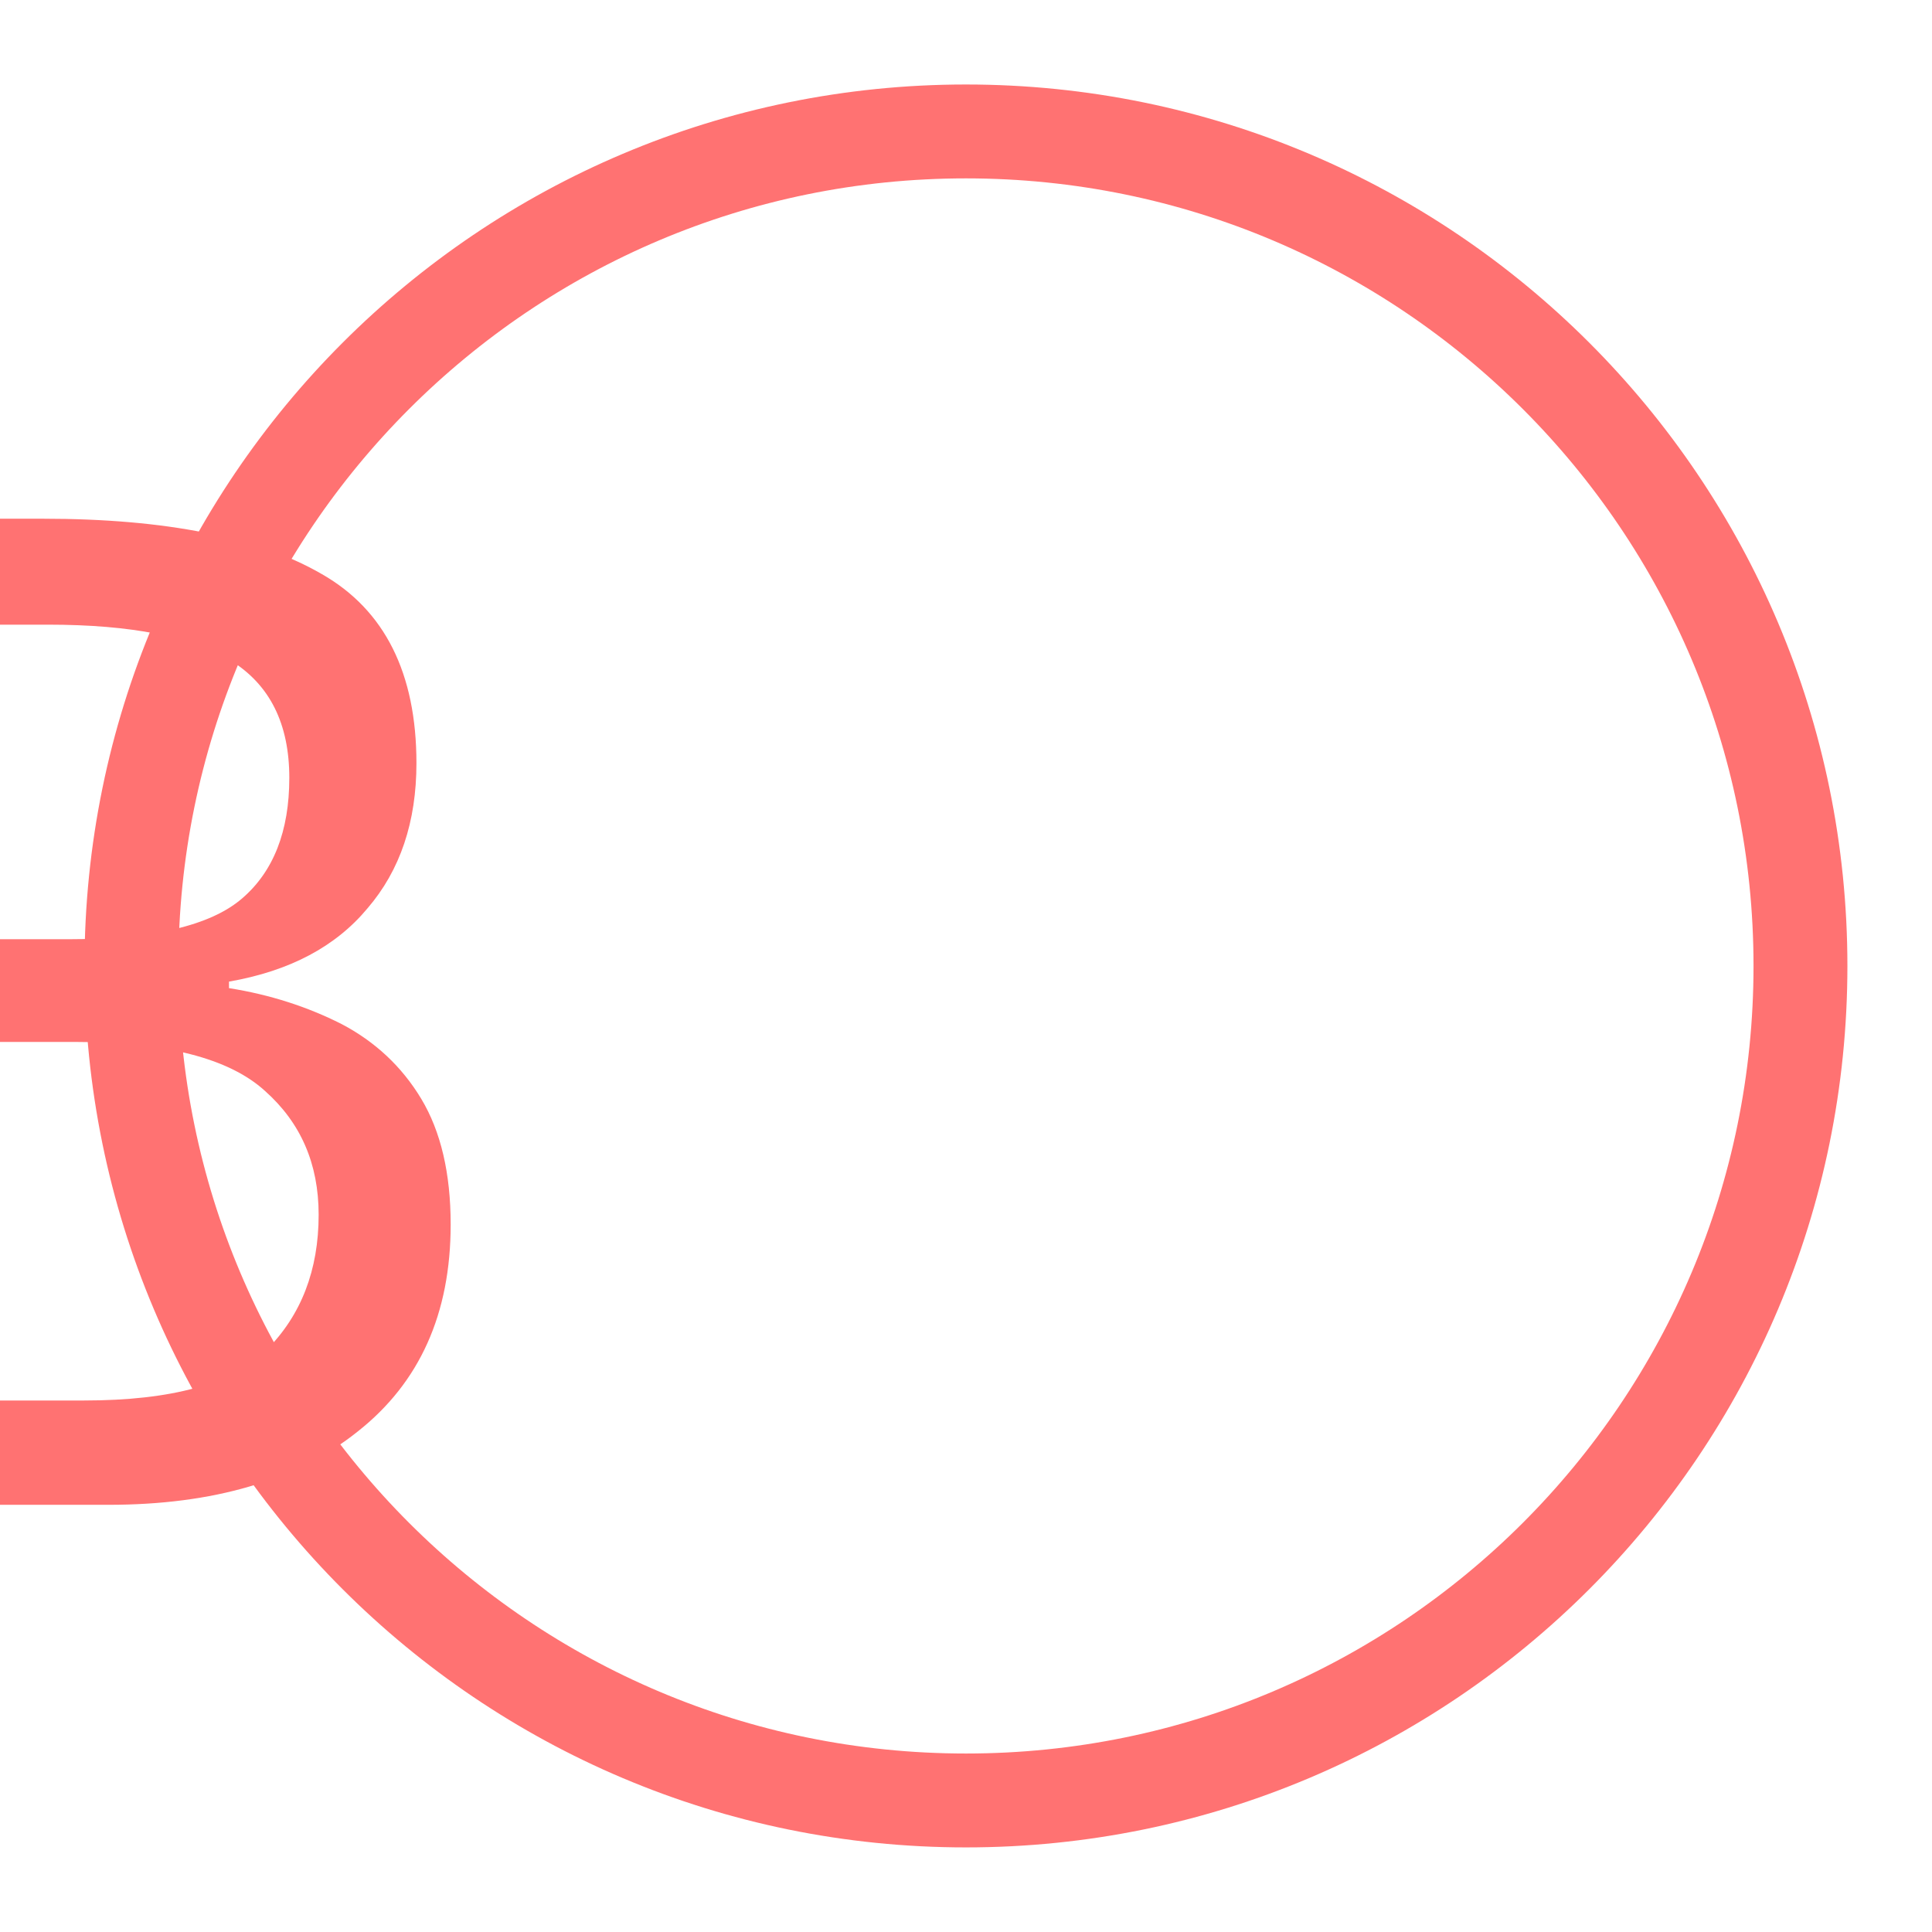
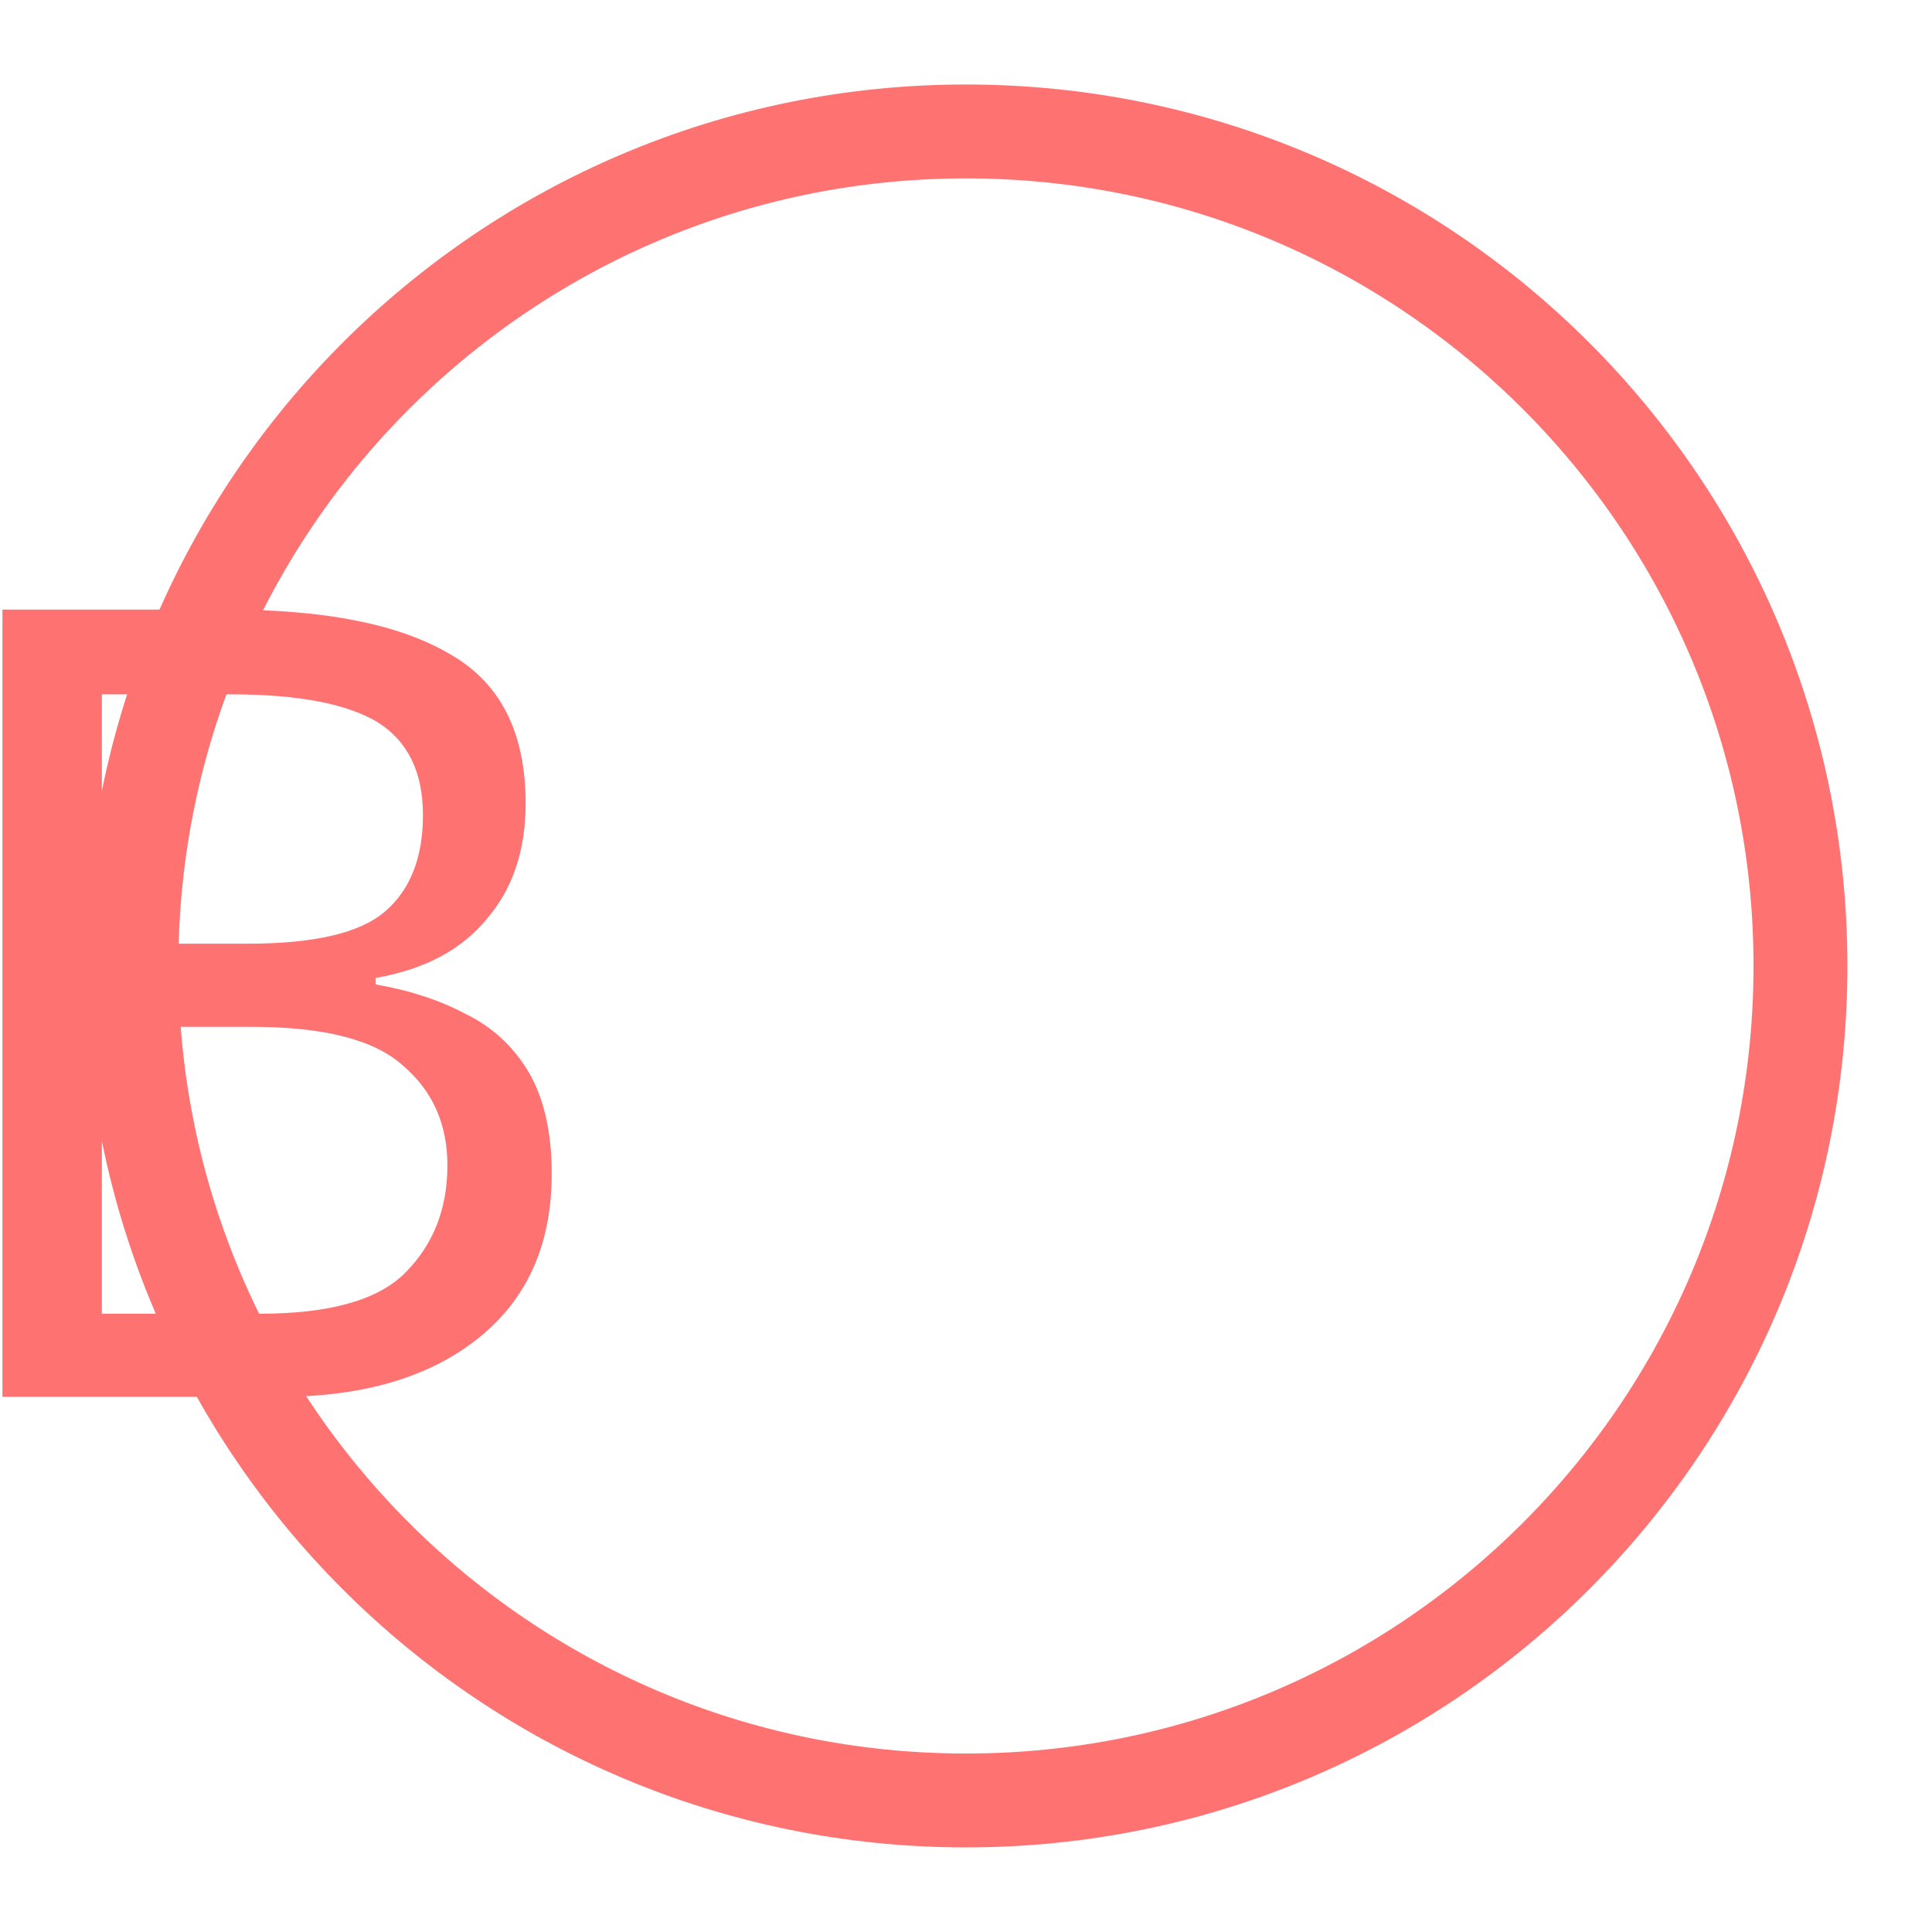
<svg xmlns="http://www.w3.org/2000/svg" width="70" height="70" viewBox="0 0 18.521 18.521" version="1.1" id="svg1">
  <defs id="defs1" />
  <g id="layer1">
-     <text xml:space="preserve" style="font-weight:600;font-size:13.229px;line-height:1.1;font-family:Roboto;-inkscape-font-specification:'Roboto Semi-Bold';text-decoration-color:#000000;letter-spacing:0px;word-spacing:0px;fill:#ff7272;fill-opacity:1;stroke-width:1.01;stroke-linecap:round;stroke-dashoffset:0.529;paint-order:markers stroke fill" x="8.963" y="14.426" id="text1">
-       <tspan id="tspan1" style="font-style:normal;font-variant:normal;font-weight:normal;font-stretch:normal;font-size:13.229px;font-family:Comfortaa;-inkscape-font-specification:Comfortaa;text-align:center;text-anchor:middle;fill:#ff7272;fill-opacity:1;stroke-width:1.01" x="8.963" y="14.426">B</tspan>
+     <text xml:space="preserve" style="font-weight:600;font-size:10.583px;line-height:1.1;font-family:Roboto;-inkscape-font-specification:'Roboto Semi-Bold';text-decoration-color:#000000;letter-spacing:0px;word-spacing:0px;fill:#ff7272;fill-opacity:1;stroke-width:1.01;stroke-linecap:round;stroke-dashoffset:0.529;paint-order:markers stroke fill" x="9.022" y="13.393" id="text1">
+       <tspan id="tspan1" style="font-style:normal;font-variant:normal;font-weight:normal;font-stretch:normal;font-size:10.583px;font-family:Comfortaa;-inkscape-font-specification:Comfortaa;text-align:center;text-anchor:middle;fill:#ff7272;fill-opacity:1;stroke-width:1.01" x="9.022" y="13.393">B</tspan>
    </text>
    <circle style="fill:none;stroke:#ff7272;stroke-width:0.9;stroke-linecap:round;stroke-dasharray:none;stroke-dashoffset:0.529;stroke-opacity:1;paint-order:markers stroke fill" id="path1" cx="9.26" cy="9.26" r="8" />
  </g>
</svg>
